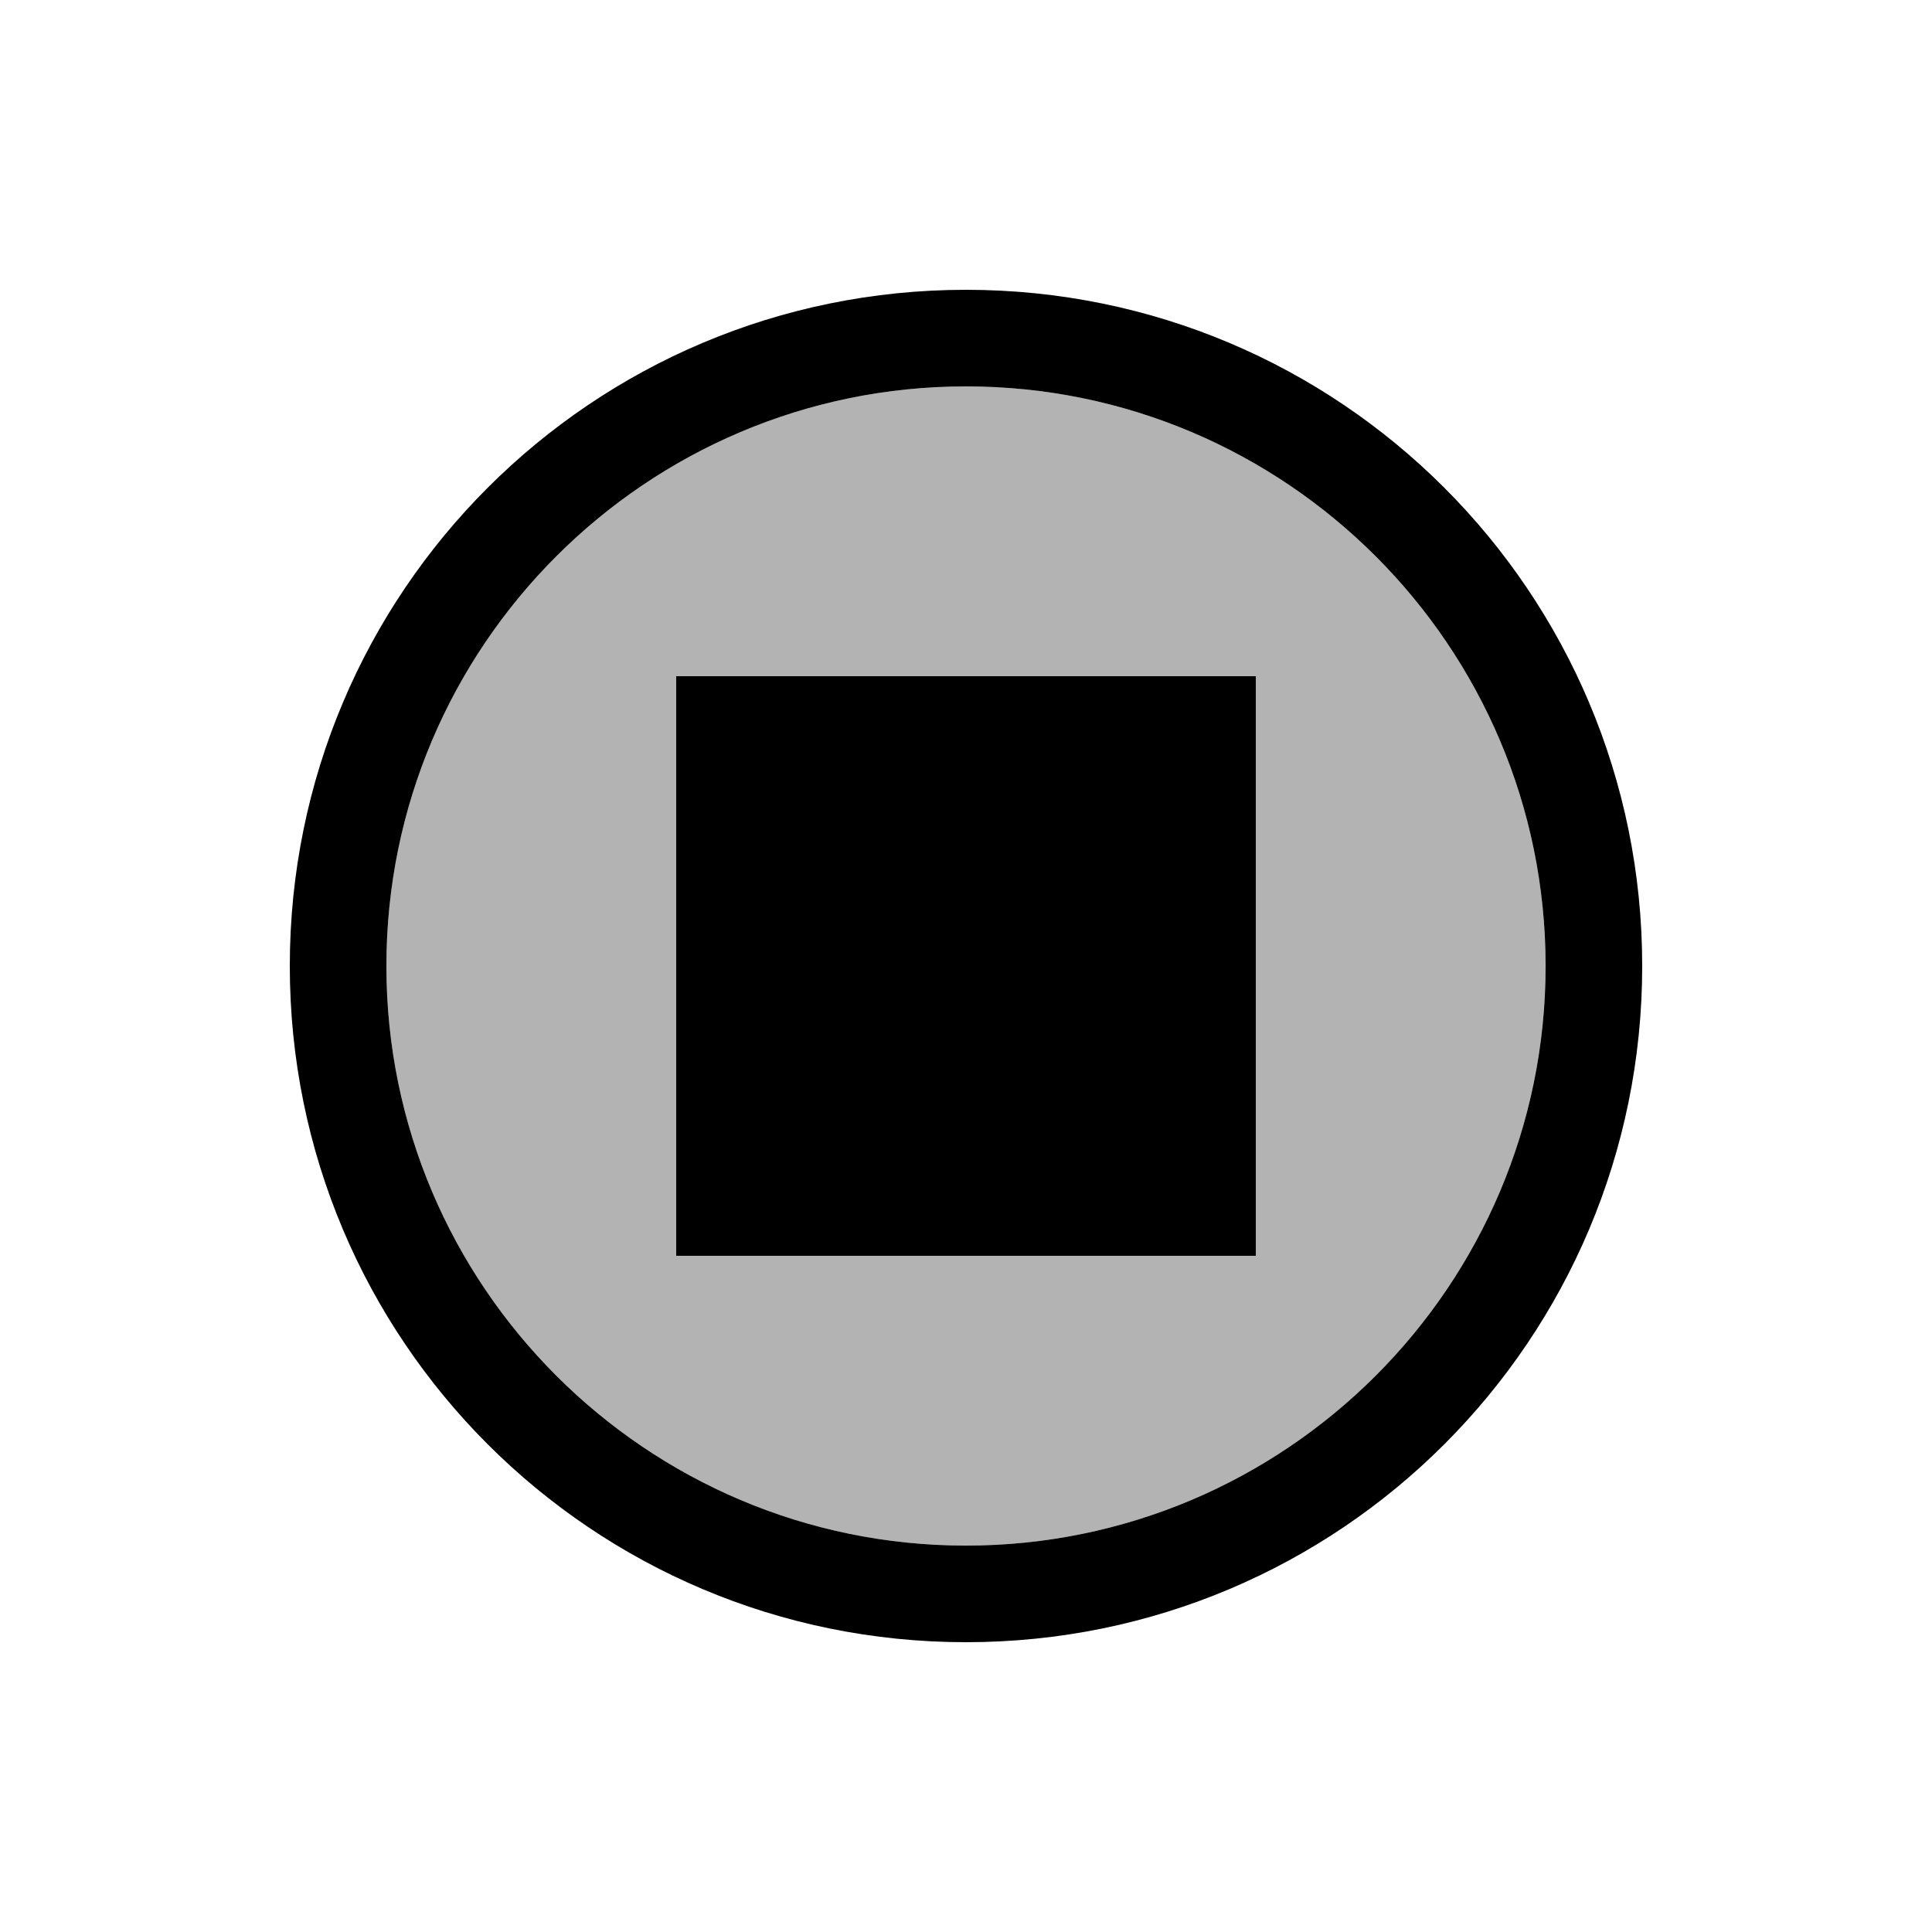
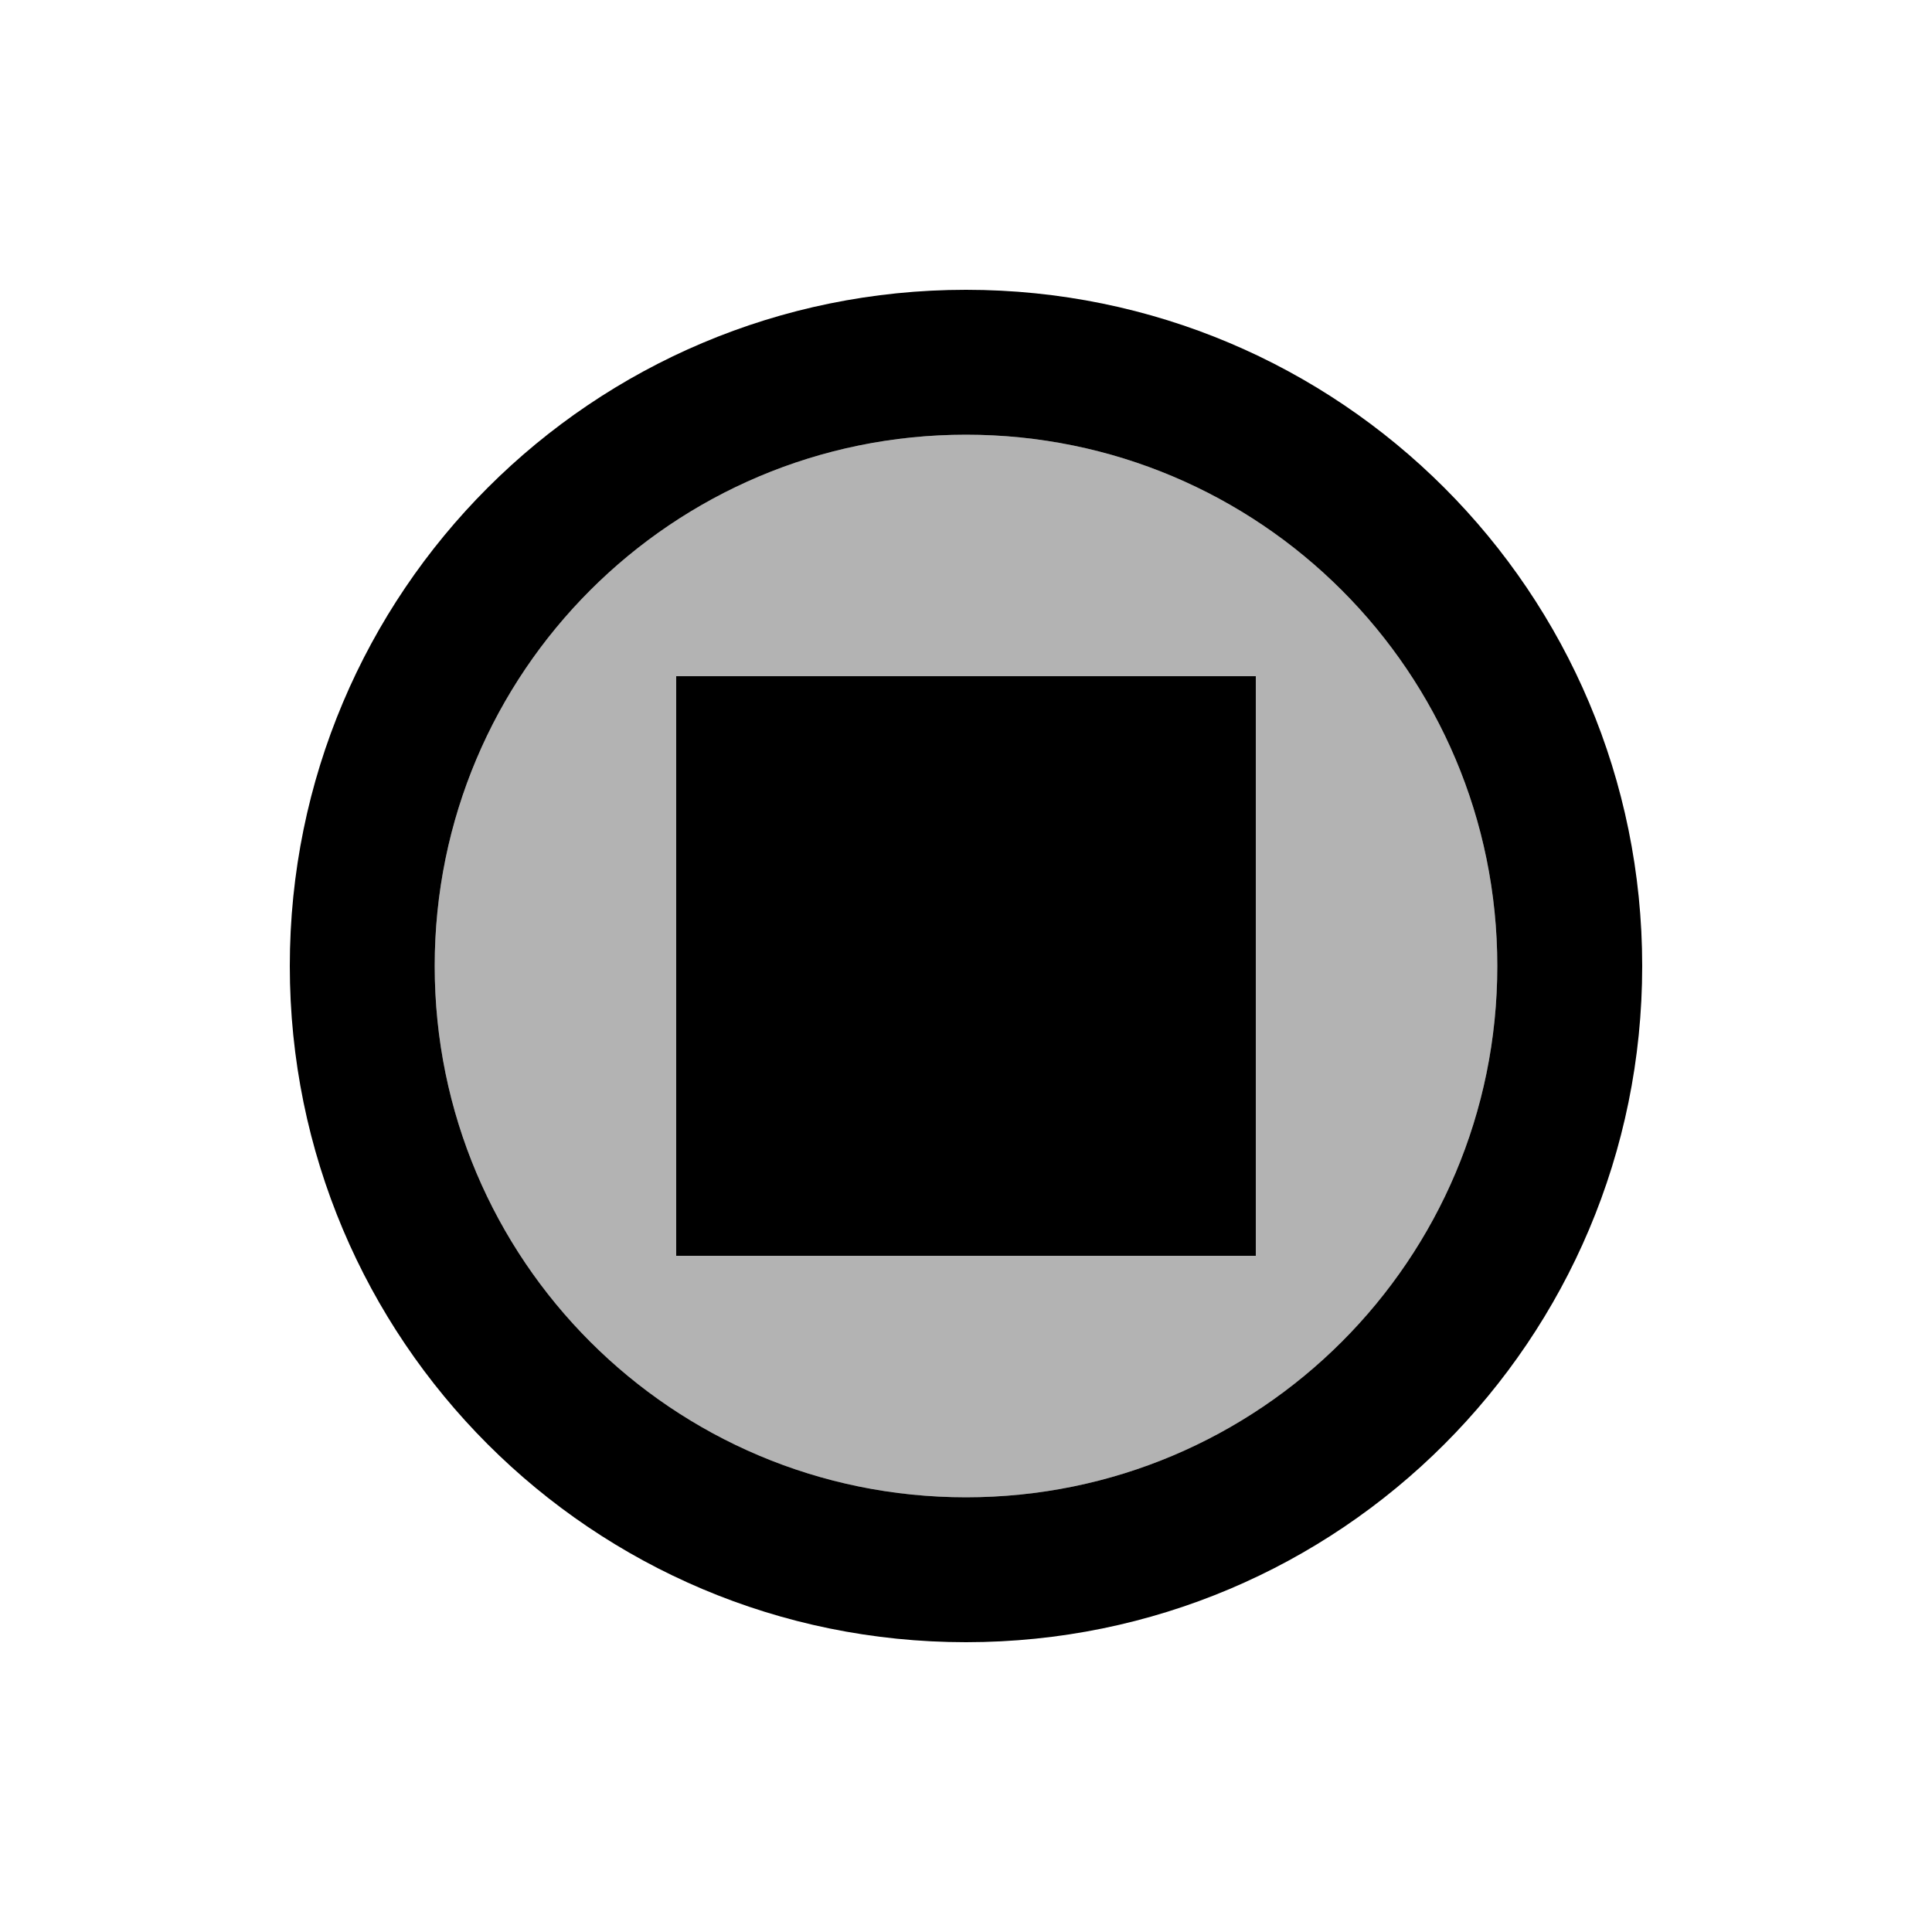
<svg xmlns="http://www.w3.org/2000/svg" enable-background="new 0 0 20 20" height="20" viewBox="0 0 20 20" width="20">
-   <g>
-     <rect fill="none" height="20" width="20" />
-   </g>
-   <g>
-     <g>
-       <path d="M10,4c-3.31,0-6,2.69-6,6s2.69,6,6,6s6-2.69,6-6S13.31,4,10,4z M13,13H7V7h6V13z" opacity=".3" />
-       <path d="M10,3c-3.87,0-7,3.13-7,7s3.13,7,7,7s7-3.13,7-7S13.87,3,10,3z M10,16c-3.31,0-6-2.69-6-6s2.69-6,6-6s6,2.69,6,6 S13.31,16,10,16z" />
-       <rect height="6" width="6" x="7" y="7" />
-     </g>
-   </g>
+   <rect fill="none" height="20" width="20" />
+   <path d="M10,4.5c-3.04,0-5.5,2.46-5.5,5.5c0,3.04,2.46,5.5,5.5,5.5s5.5-2.46,5.5-5.5C15.5,6.96,13.04,4.5,10,4.5z M13,13H7V7h6V13z" opacity=".3" />
+   <path d="M10,3c-3.87,0-7,3.13-7,7c0,3.87,3.13,7,7,7s7-3.13,7-7C17,6.13,13.87,3,10,3z M10,15.5c-3.04,0-5.5-2.46-5.5-5.5 c0-3.04,2.46-5.5,5.5-5.5s5.5,2.46,5.5,5.5C15.5,13.04,13.04,15.5,10,15.5z M13,13H7V7h6V13z" />
</svg>
